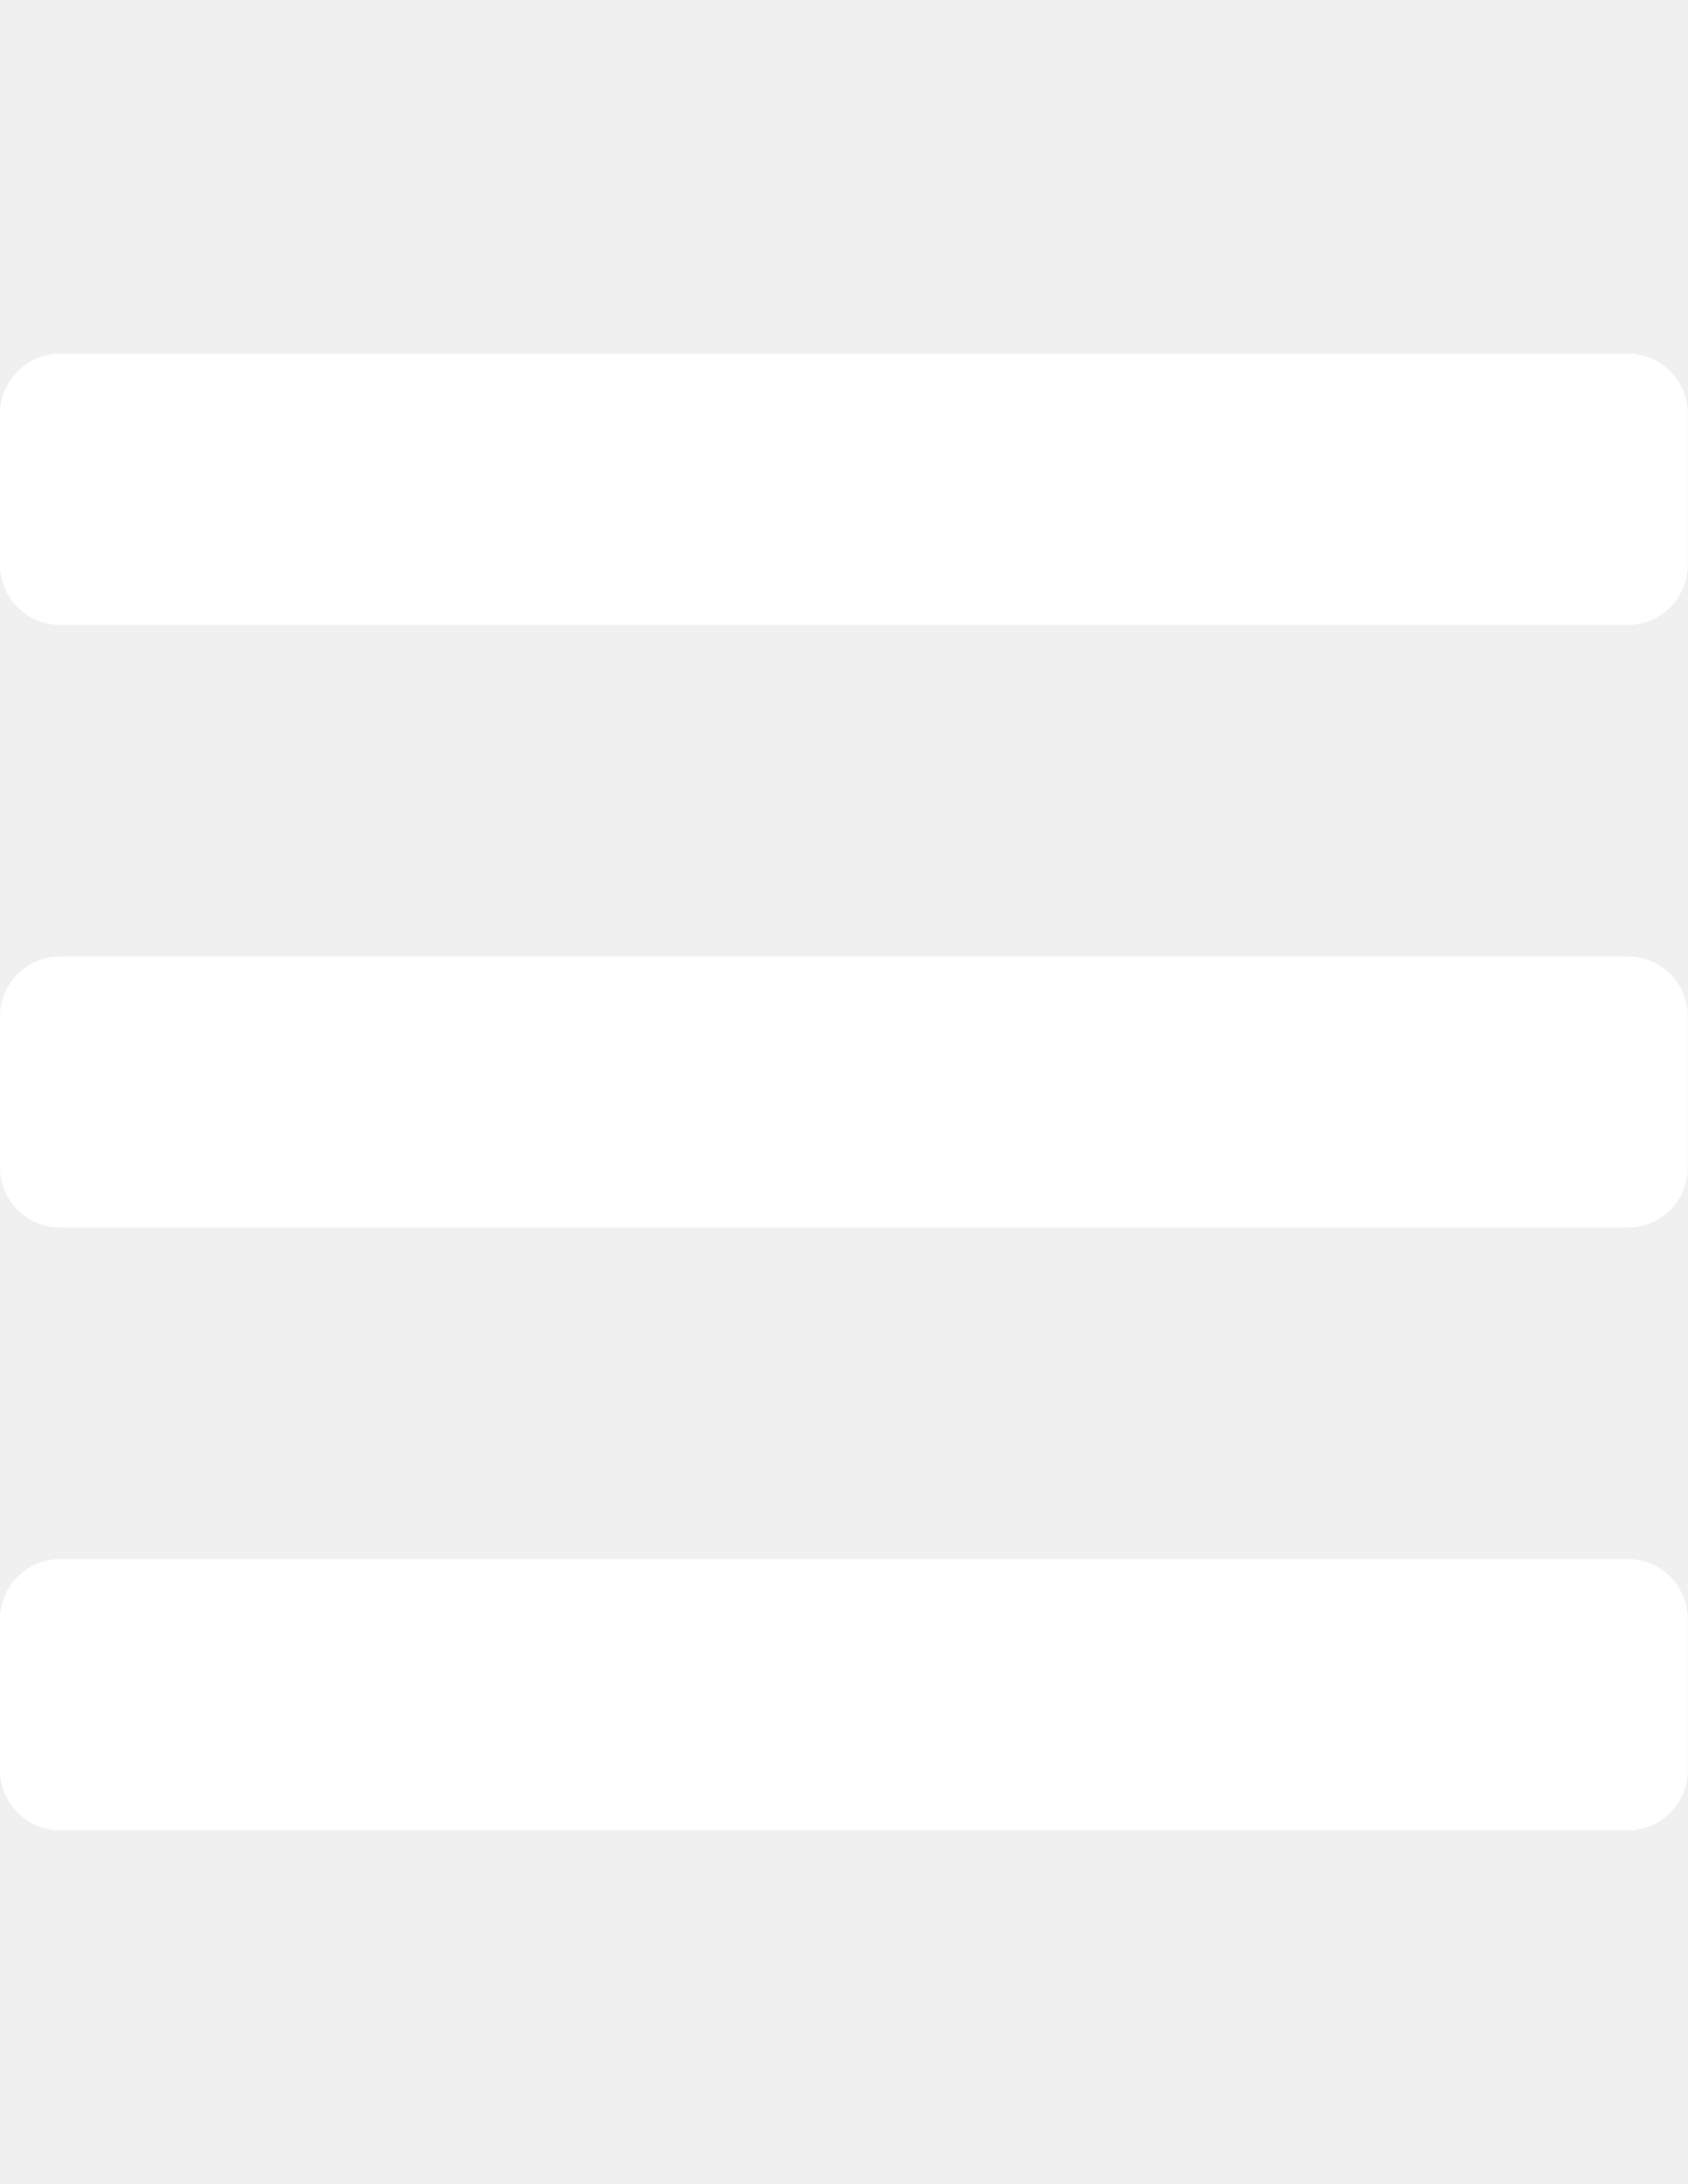
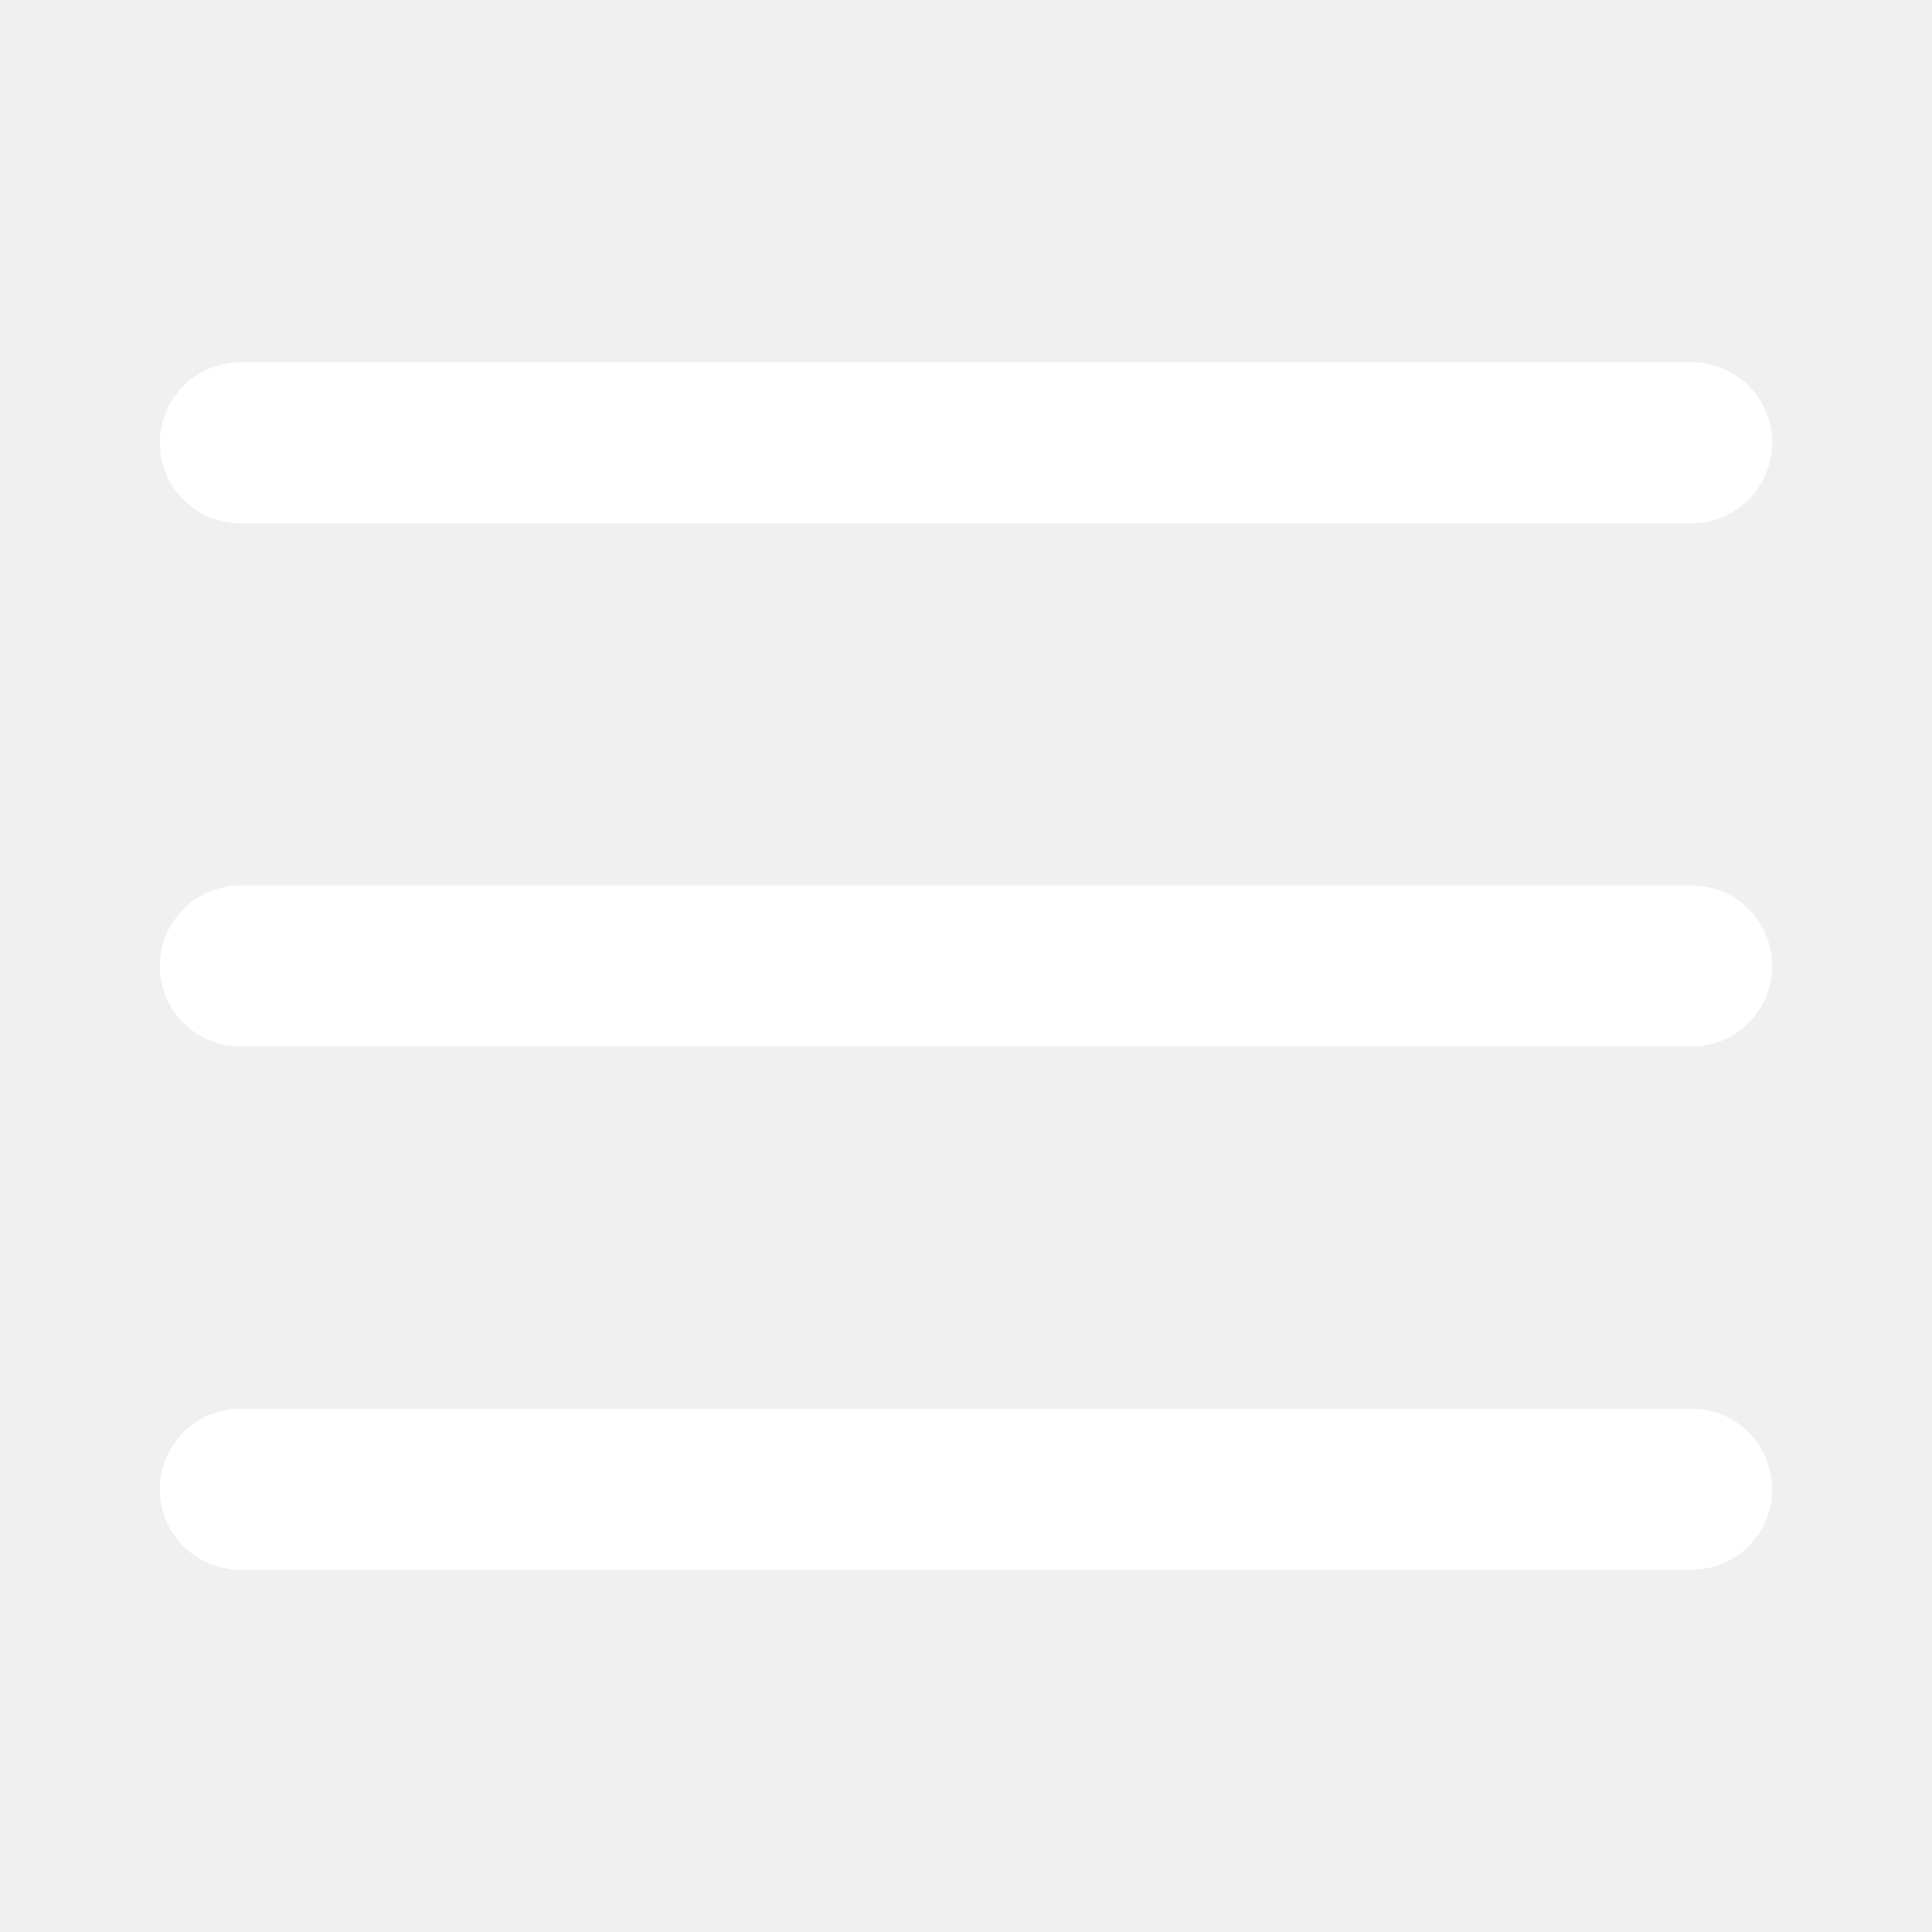
- <svg xmlns="http://www.w3.org/2000/svg" version="1.1" id="Capa_1" focusable="false" x="0px" y="0px" width="612px" height="792px" viewBox="0 0 612 792" enable-background="new 0 0 612 792" xml:space="preserve">
-   <path fill="#FFFFFF" d="M21.857,226.607h568.286c12.072,0,21.857-9.785,21.857-21.857v-54.643c0-12.072-9.785-21.857-21.857-21.857  H21.857C9.785,128.25,0,138.035,0,150.107v54.643C0,216.822,9.785,226.607,21.857,226.607z M21.857,445.179h568.286  c12.072,0,21.857-9.785,21.857-21.857v-54.643c0-12.072-9.785-21.857-21.857-21.857H21.857C9.785,346.821,0,356.606,0,368.679  v54.643C0,435.394,9.785,445.179,21.857,445.179z M21.857,663.75h568.286c12.072,0,21.857-9.785,21.857-21.857V587.25  c0-12.072-9.785-21.857-21.857-21.857H21.857C9.785,565.393,0,575.178,0,587.25v54.643C0,653.965,9.785,663.75,21.857,663.75z" />
+ <svg xmlns="http://www.w3.org/2000/svg" x="0px" y="0px" width="100" height="100" viewBox="0,0,256,256">
+   <g fill="#ffffff" fill-rule="nonzero" stroke="none" stroke-width="1" stroke-linecap="butt" stroke-linejoin="miter" stroke-miterlimit="10" stroke-dasharray="" stroke-dashoffset="0" font-family="none" font-weight="none" font-size="none" text-anchor="none" style="mix-blend-mode: normal">
+     <g transform="scale(5.33333,5.33333)">
+       <path d="M6,9c-0.721,-0.01 -1.392,0.369 -1.756,0.992c-0.364,0.623 -0.364,1.394 0,2.017c0.364,0.623 1.034,1.002 1.756,0.992h36c0.721,0.01 1.392,-0.369 1.756,-0.992c0.364,-0.623 0.364,-1.394 0,-2.017c-0.364,-0.623 -1.034,-1.002 -1.756,-0.992zM6,22c-0.721,-0.01 -1.392,0.369 -1.756,0.992c-0.364,0.623 -0.364,1.394 0,2.017c0.364,0.623 1.034,1.002 1.756,0.992h36c0.721,0.01 1.392,-0.369 1.756,-0.992c0.364,-0.623 0.364,-1.394 0,-2.017c-0.364,-0.623 -1.034,-1.002 -1.756,-0.992zM6,35c-0.721,-0.01 -1.392,0.369 -1.756,0.992c-0.364,0.623 -0.364,1.394 0,2.017c0.364,0.623 1.034,1.002 1.756,0.992h36c0.721,0.01 1.392,-0.369 1.756,-0.992c0.364,-0.623 0.364,-1.394 0,-2.017c-0.364,-0.623 -1.034,-1.002 -1.756,-0.992z" />
+     </g>
+   </g>
</svg>
